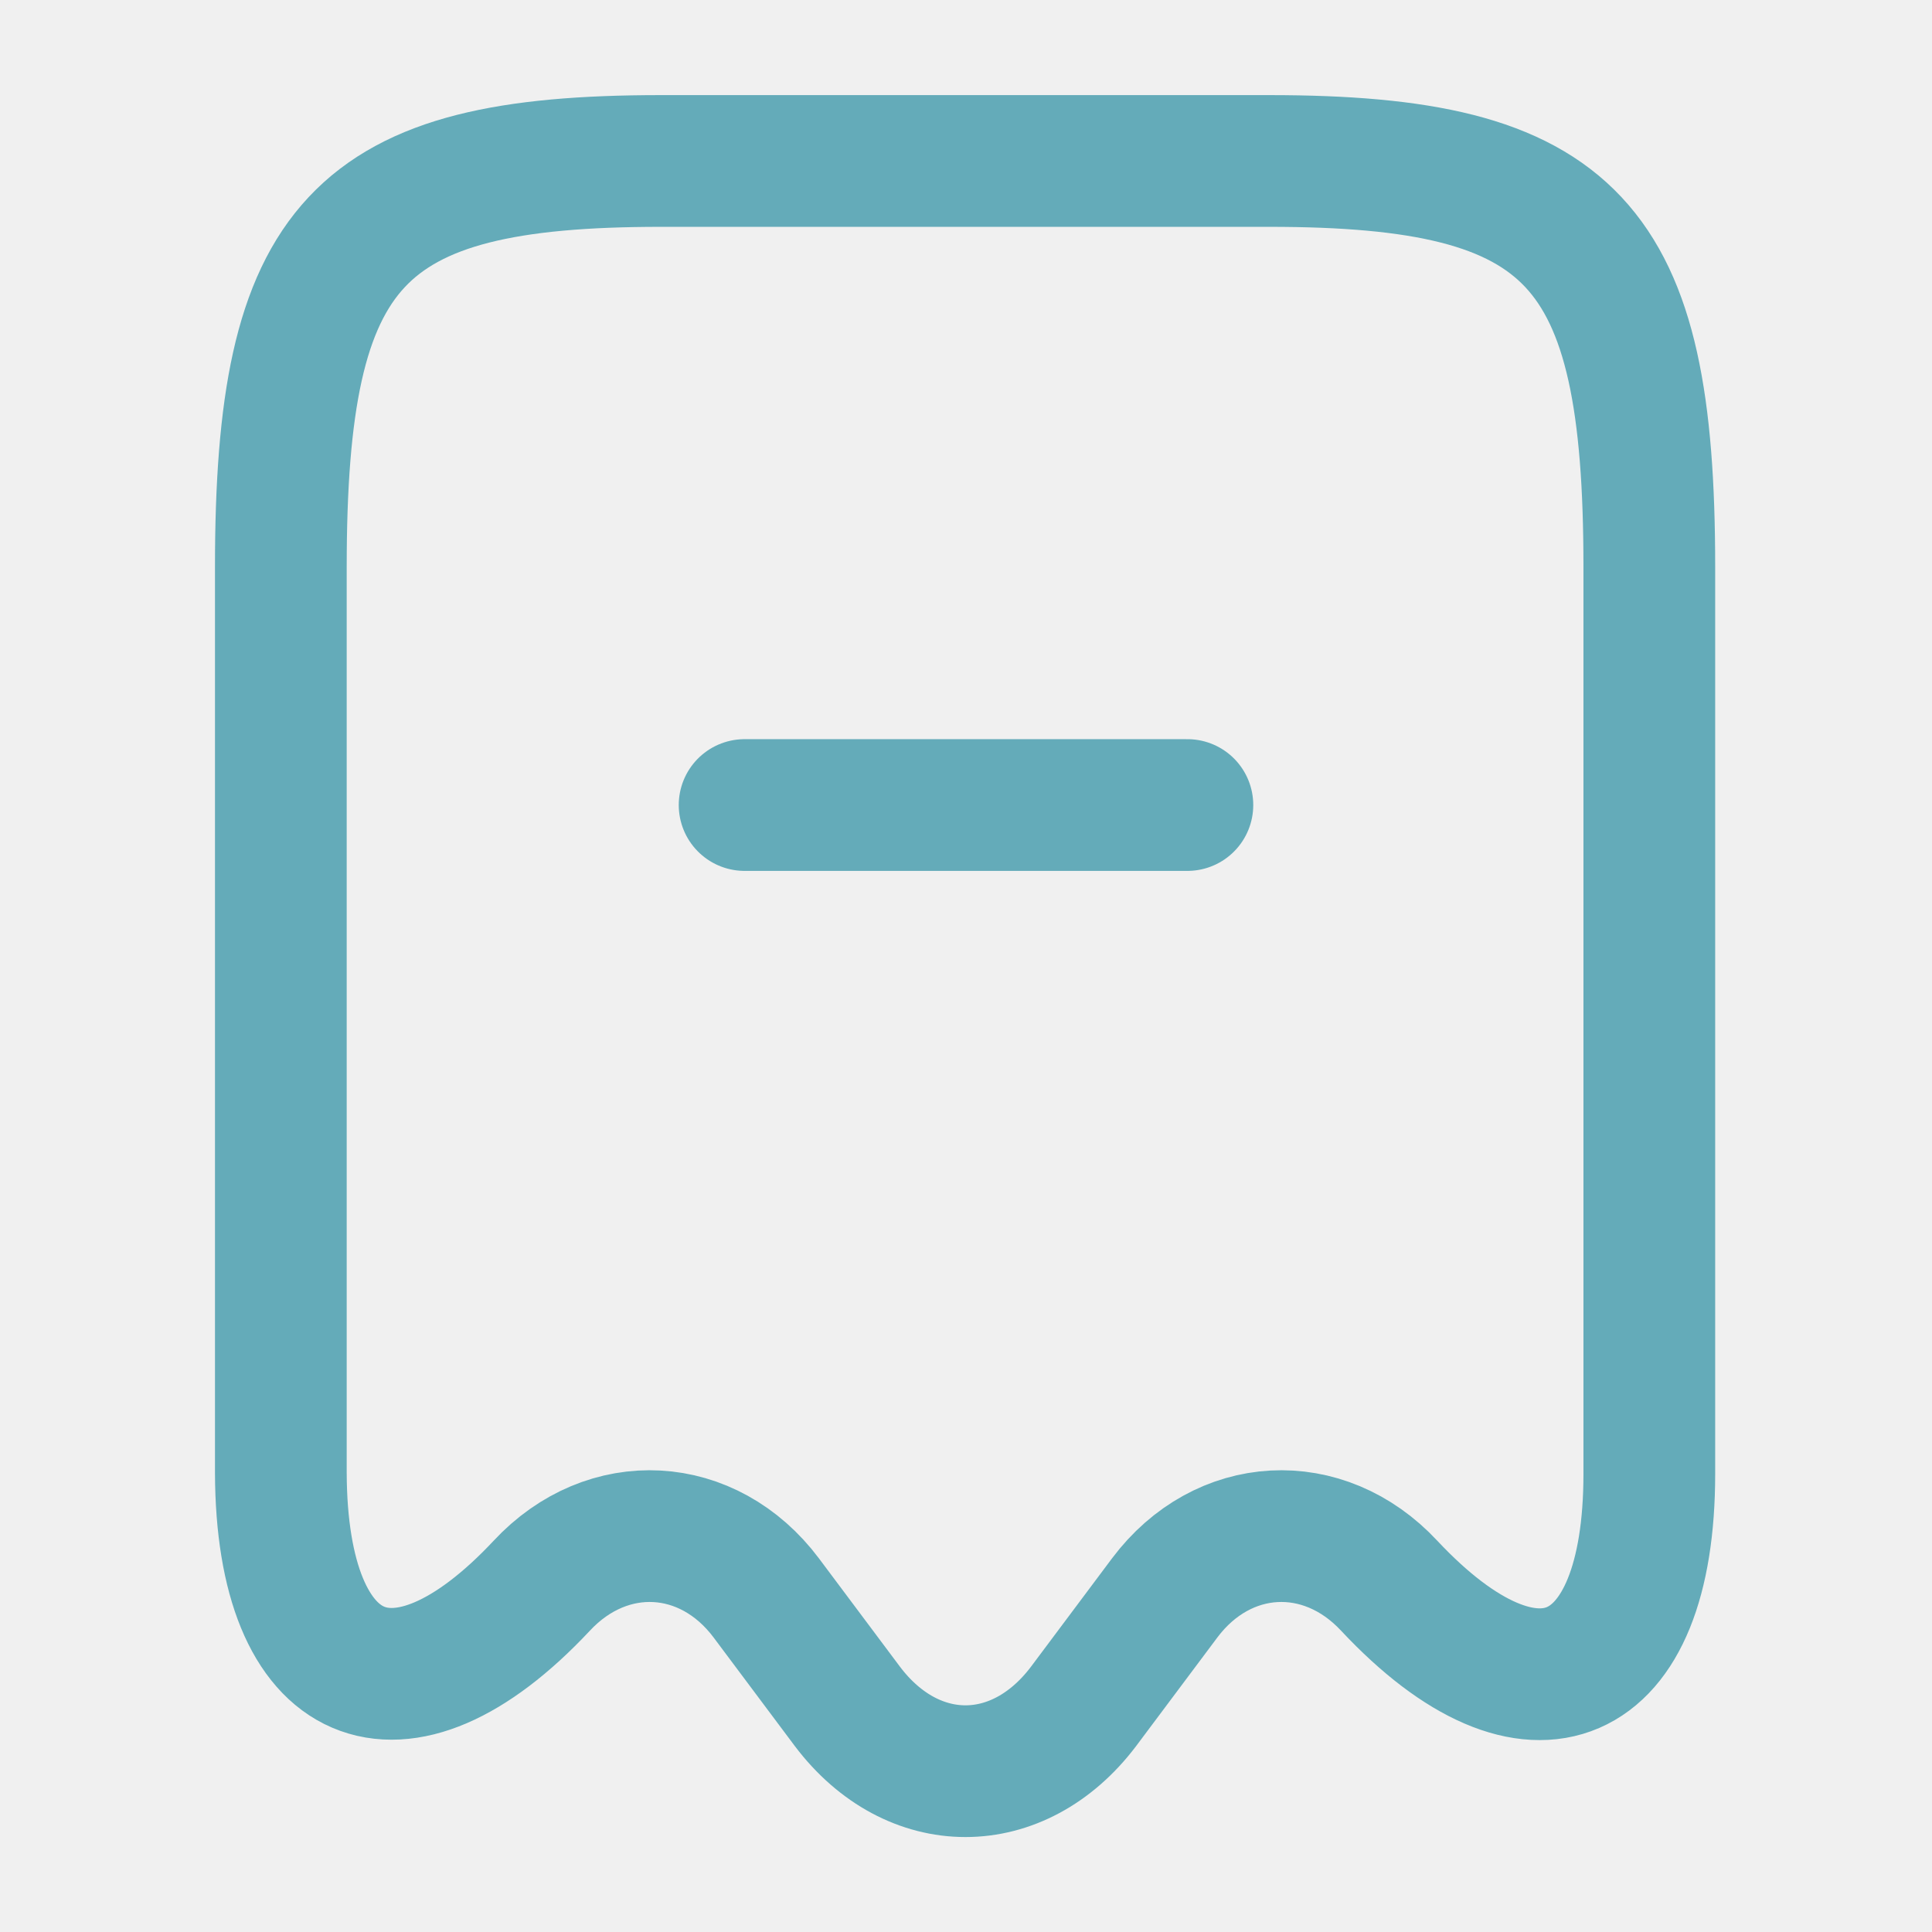
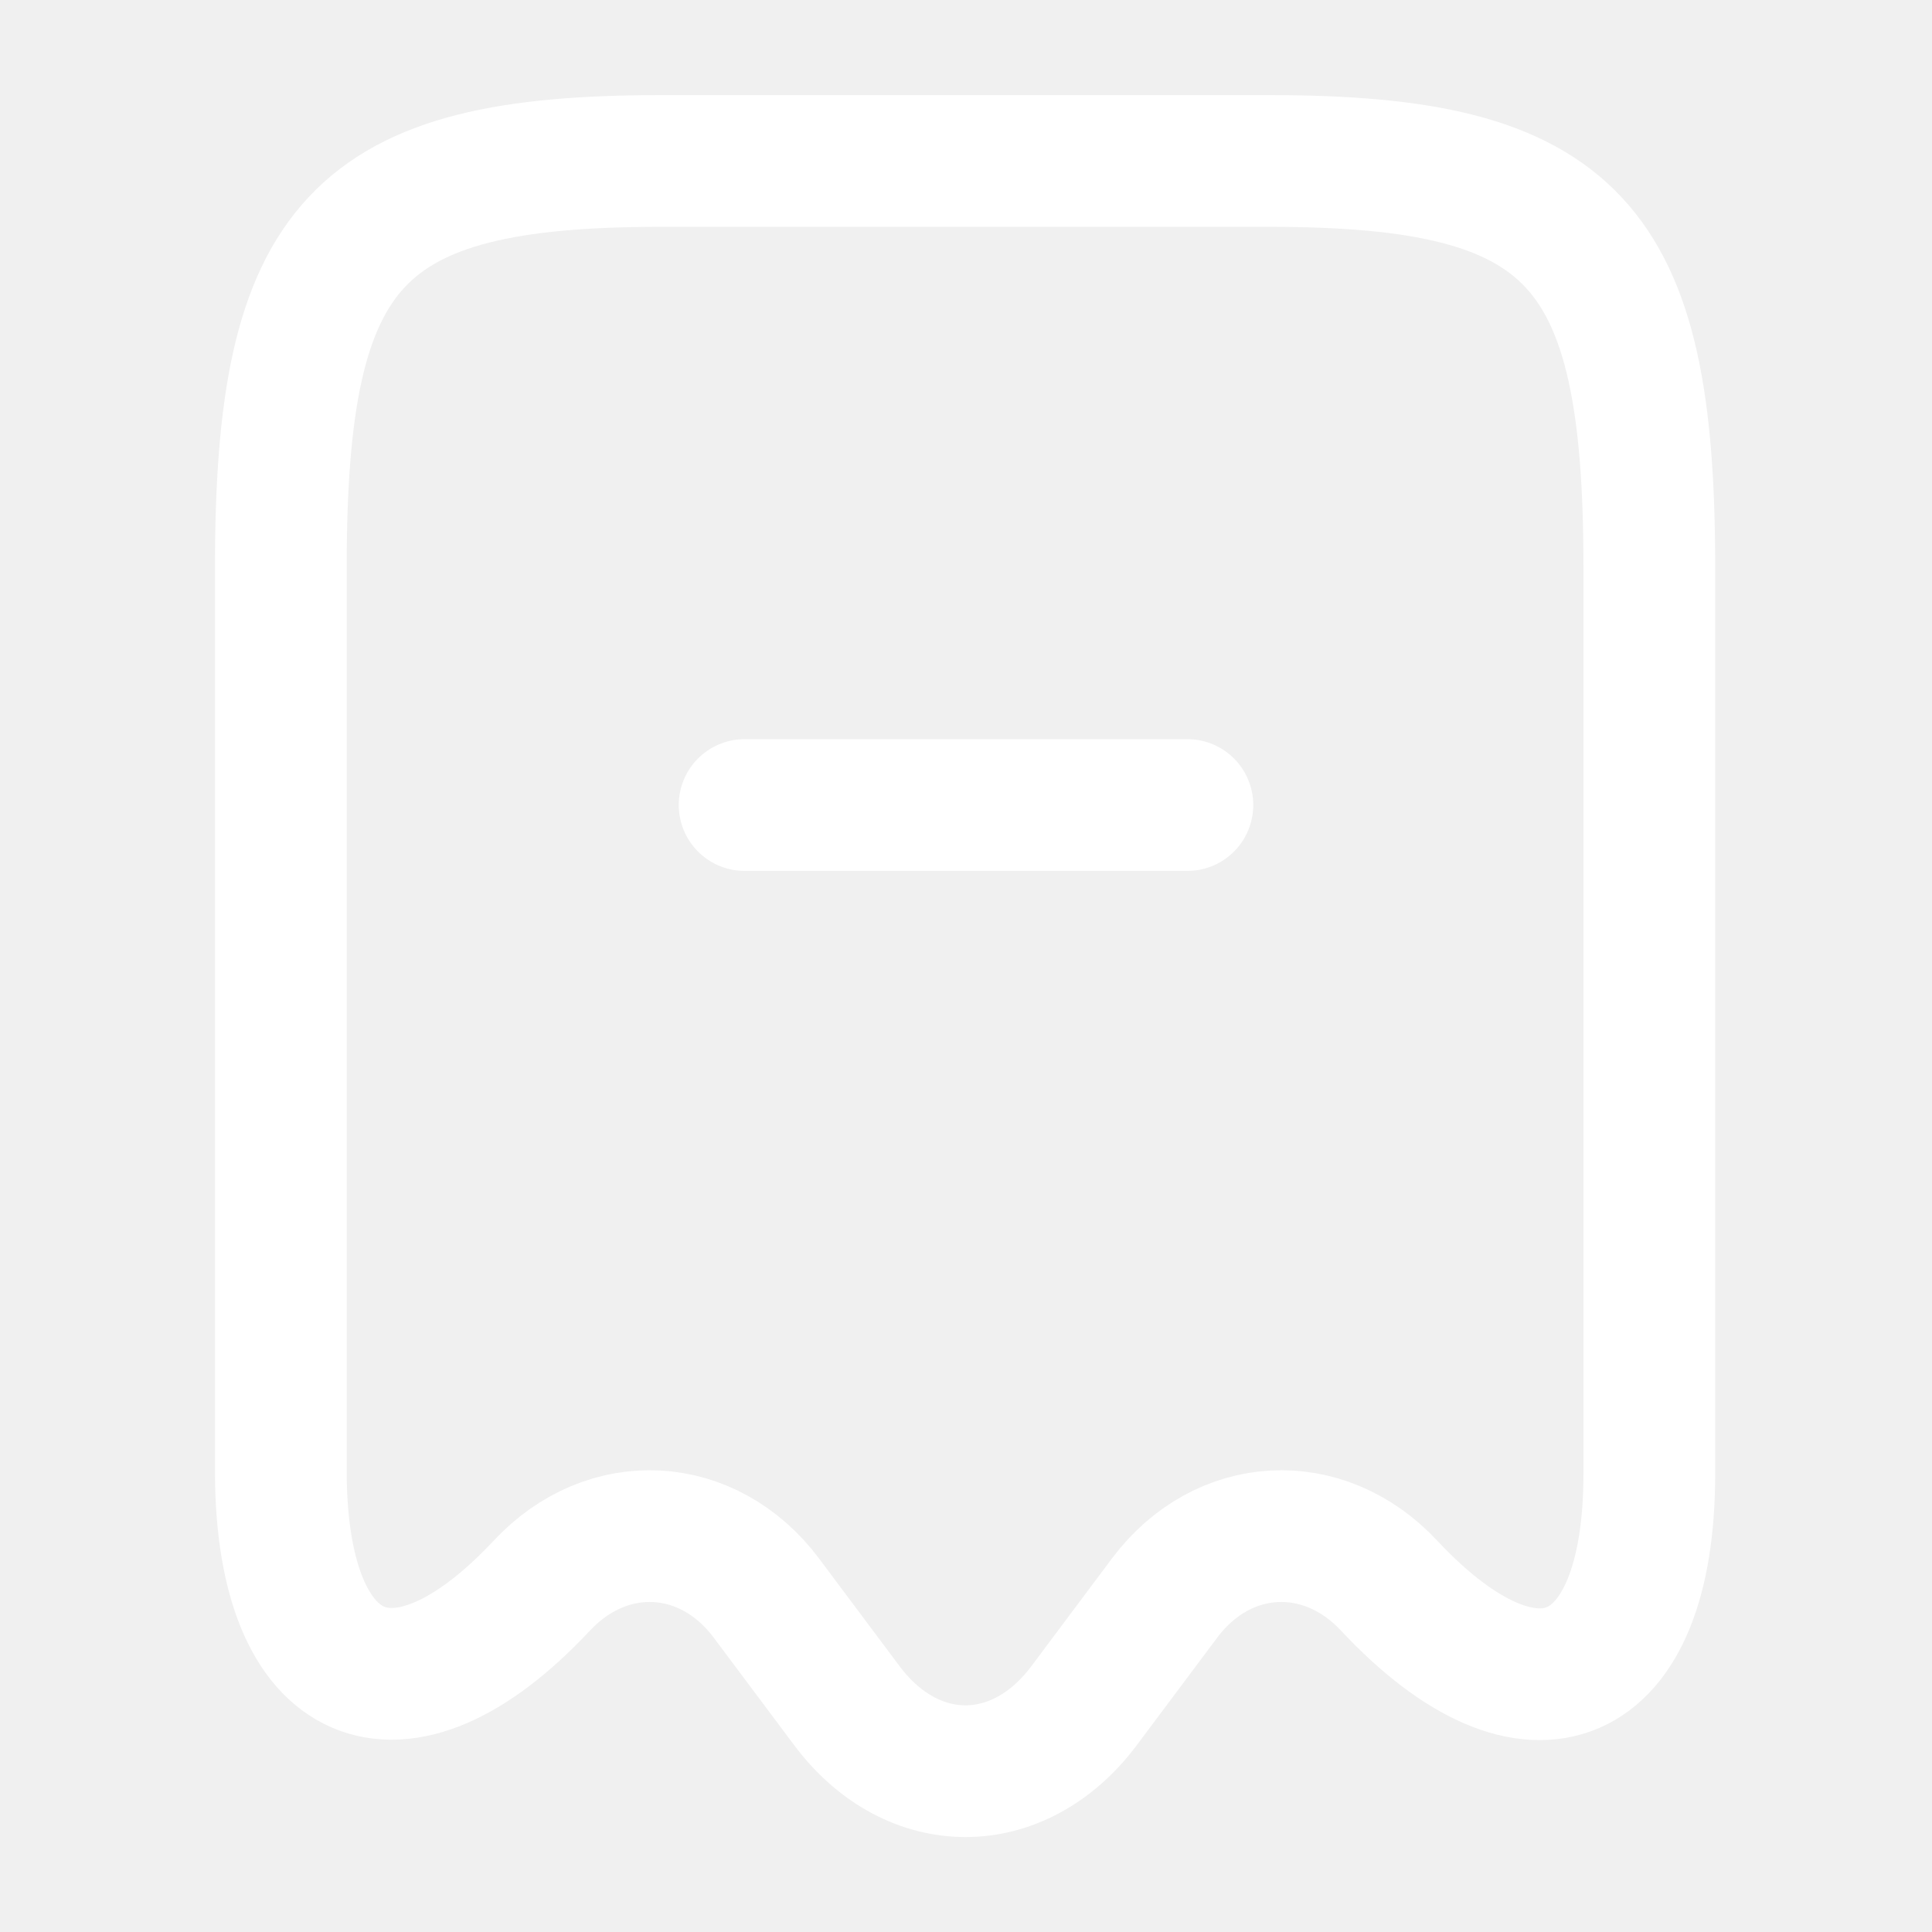
<svg xmlns="http://www.w3.org/2000/svg" width="22" height="22" viewBox="0 0 22 22" fill="none">
-   <path d="M6.168 18.058C6.919 17.251 8.065 17.316 8.725 18.195L9.651 19.433C10.394 20.414 11.594 20.414 12.337 19.433L13.263 18.195C13.923 17.316 15.069 17.251 15.82 18.058C17.452 19.8 18.781 19.222 18.781 16.784V6.453C18.781 2.759 17.919 1.833 14.454 1.833H7.524C4.059 1.833 3.198 2.759 3.198 6.453V16.775C3.207 19.222 4.545 19.791 6.168 18.058Z" stroke="#64ABB9" stroke-width="1.5" stroke-linecap="round" stroke-linejoin="round" />
-   <path d="M8.479 9.167H13.521" stroke="#64ABB9" stroke-width="1.5" stroke-linecap="round" stroke-linejoin="round" />
+   <path d="M6.168 18.058C6.919 17.251 8.065 17.316 8.725 18.195L9.651 19.433C10.394 20.414 11.594 20.414 12.337 19.433L13.263 18.195C13.923 17.316 15.069 17.251 15.82 18.058C17.452 19.8 18.781 19.222 18.781 16.784V6.453C18.781 2.759 17.919 1.833 14.454 1.833H7.524C4.059 1.833 3.198 2.759 3.198 6.453V16.775C3.207 19.222 4.545 19.791 6.168 18.058Z" stroke="white" stroke-width="1.5" stroke-linecap="round" stroke-linejoin="round" />
+   <path d="M8.479 9.167H13.521" stroke="white" stroke-width="1.5" stroke-linecap="round" stroke-linejoin="round" />
</svg>
